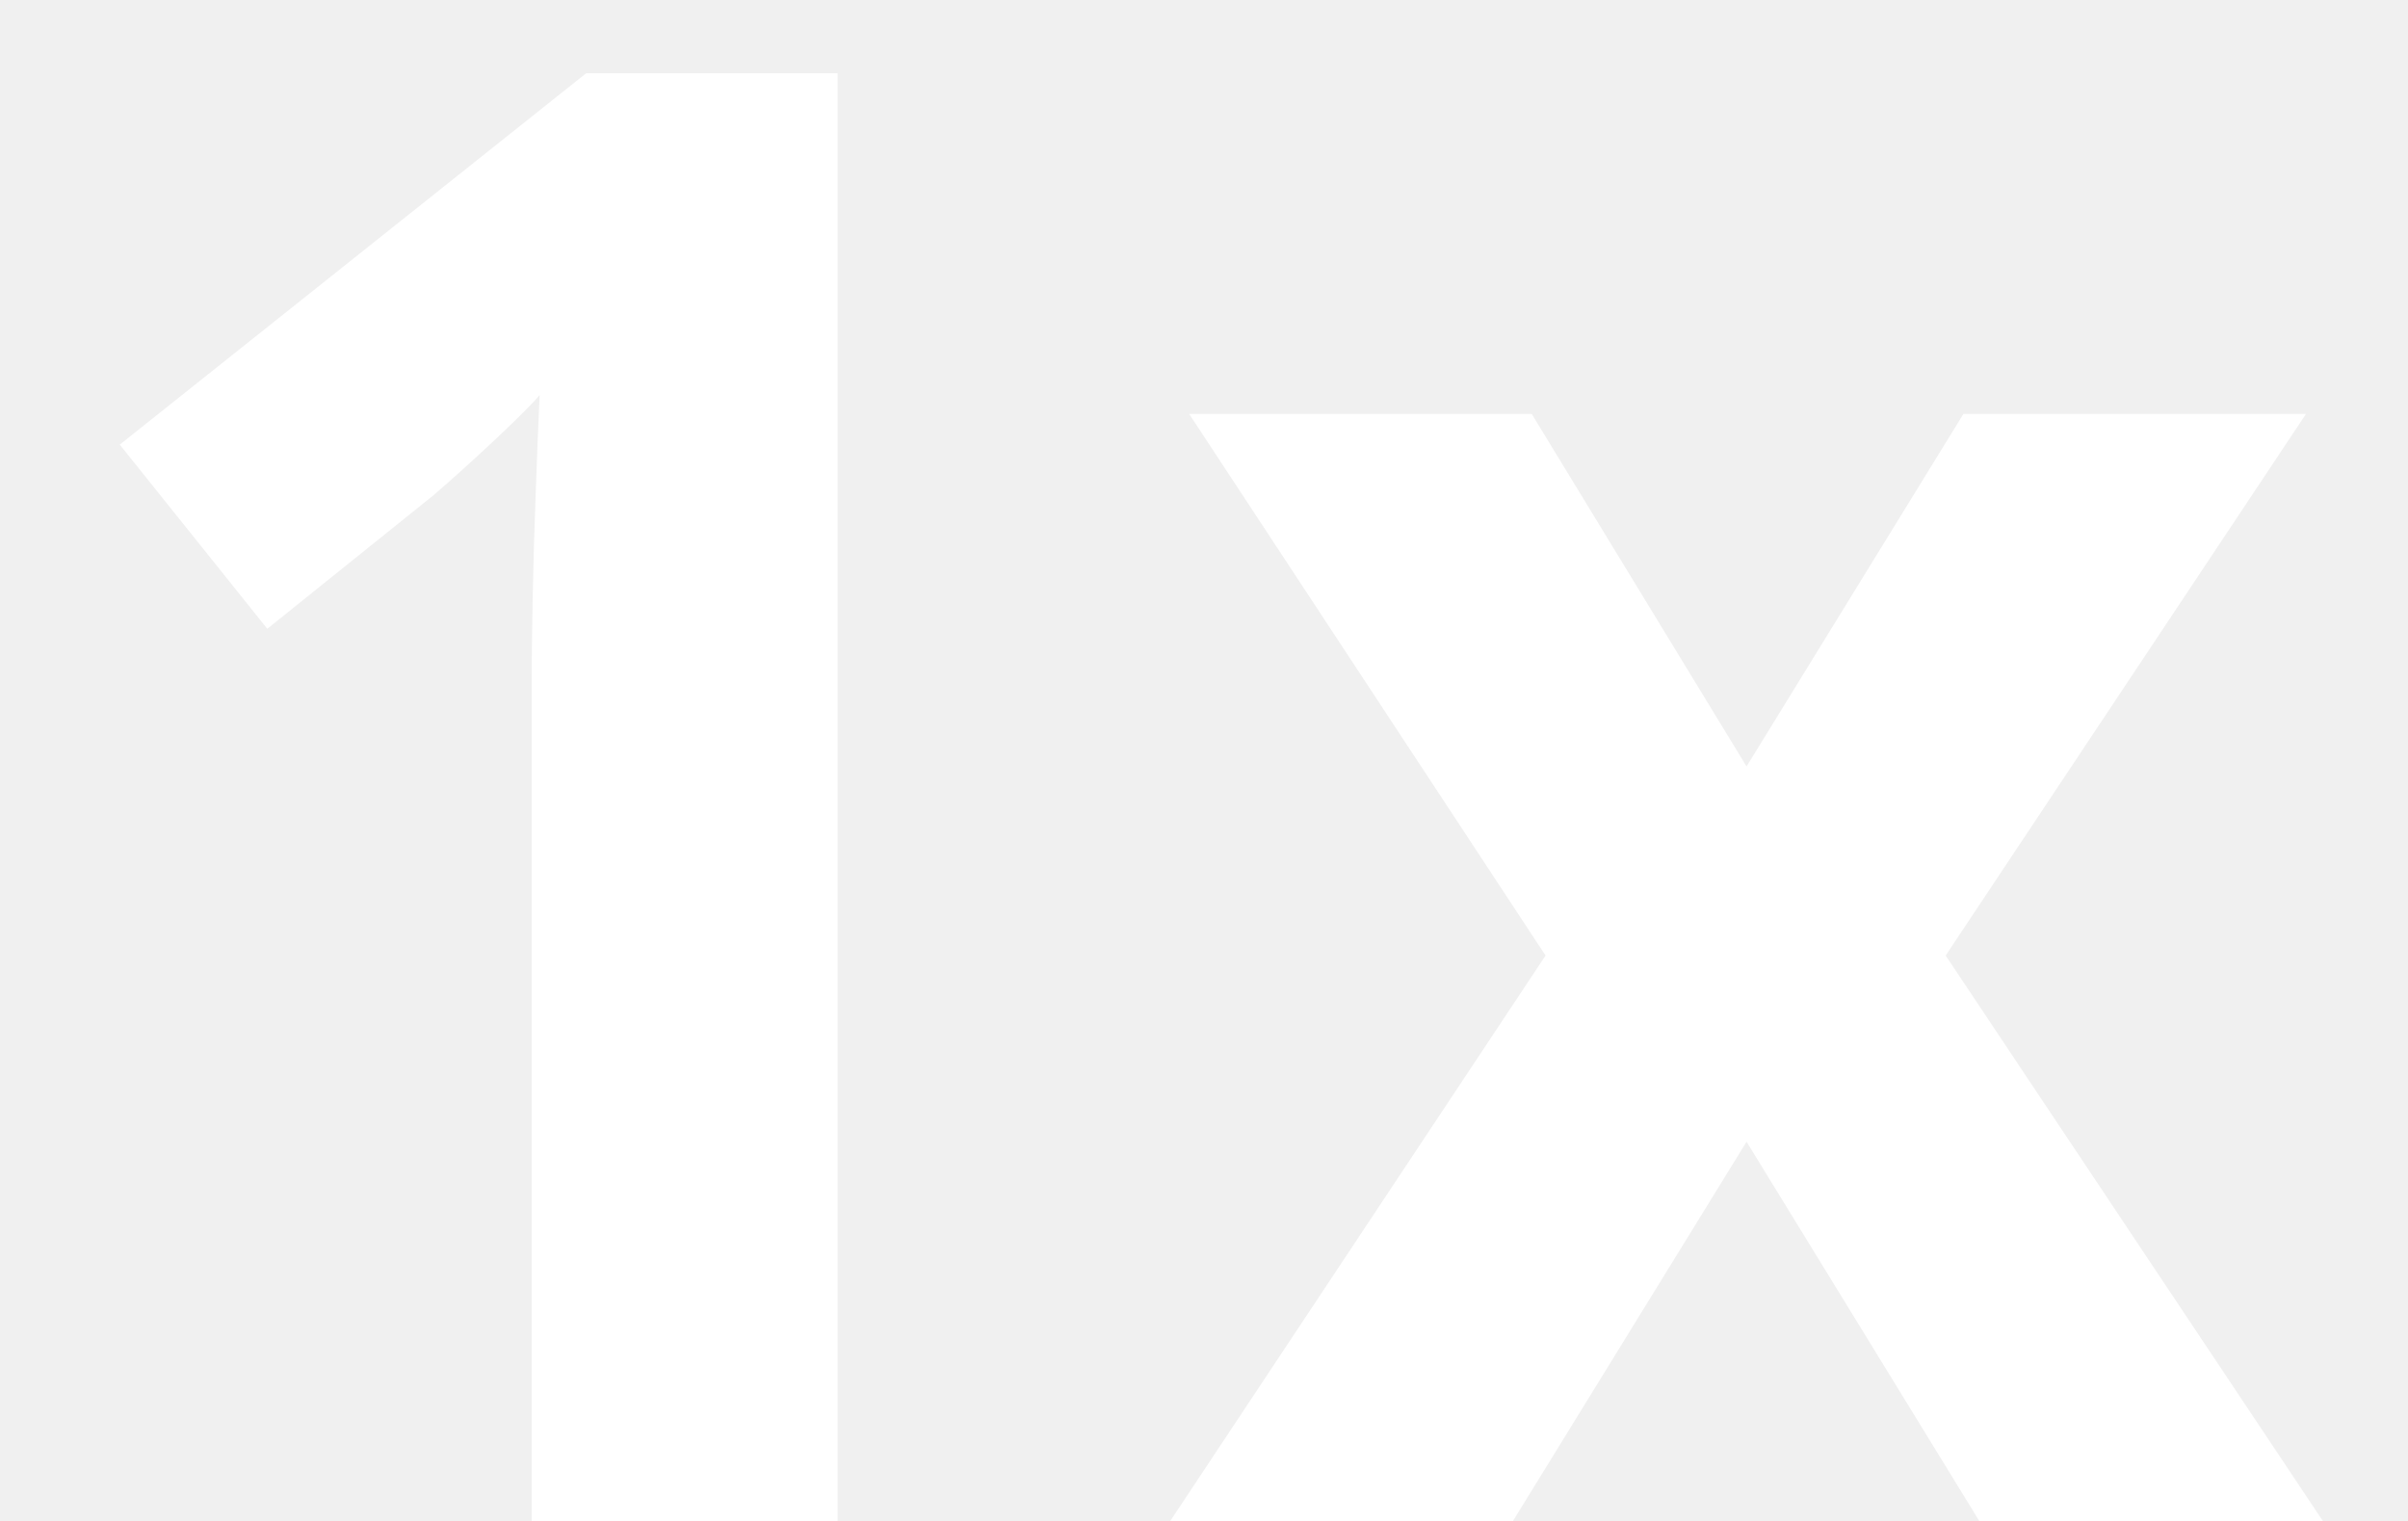
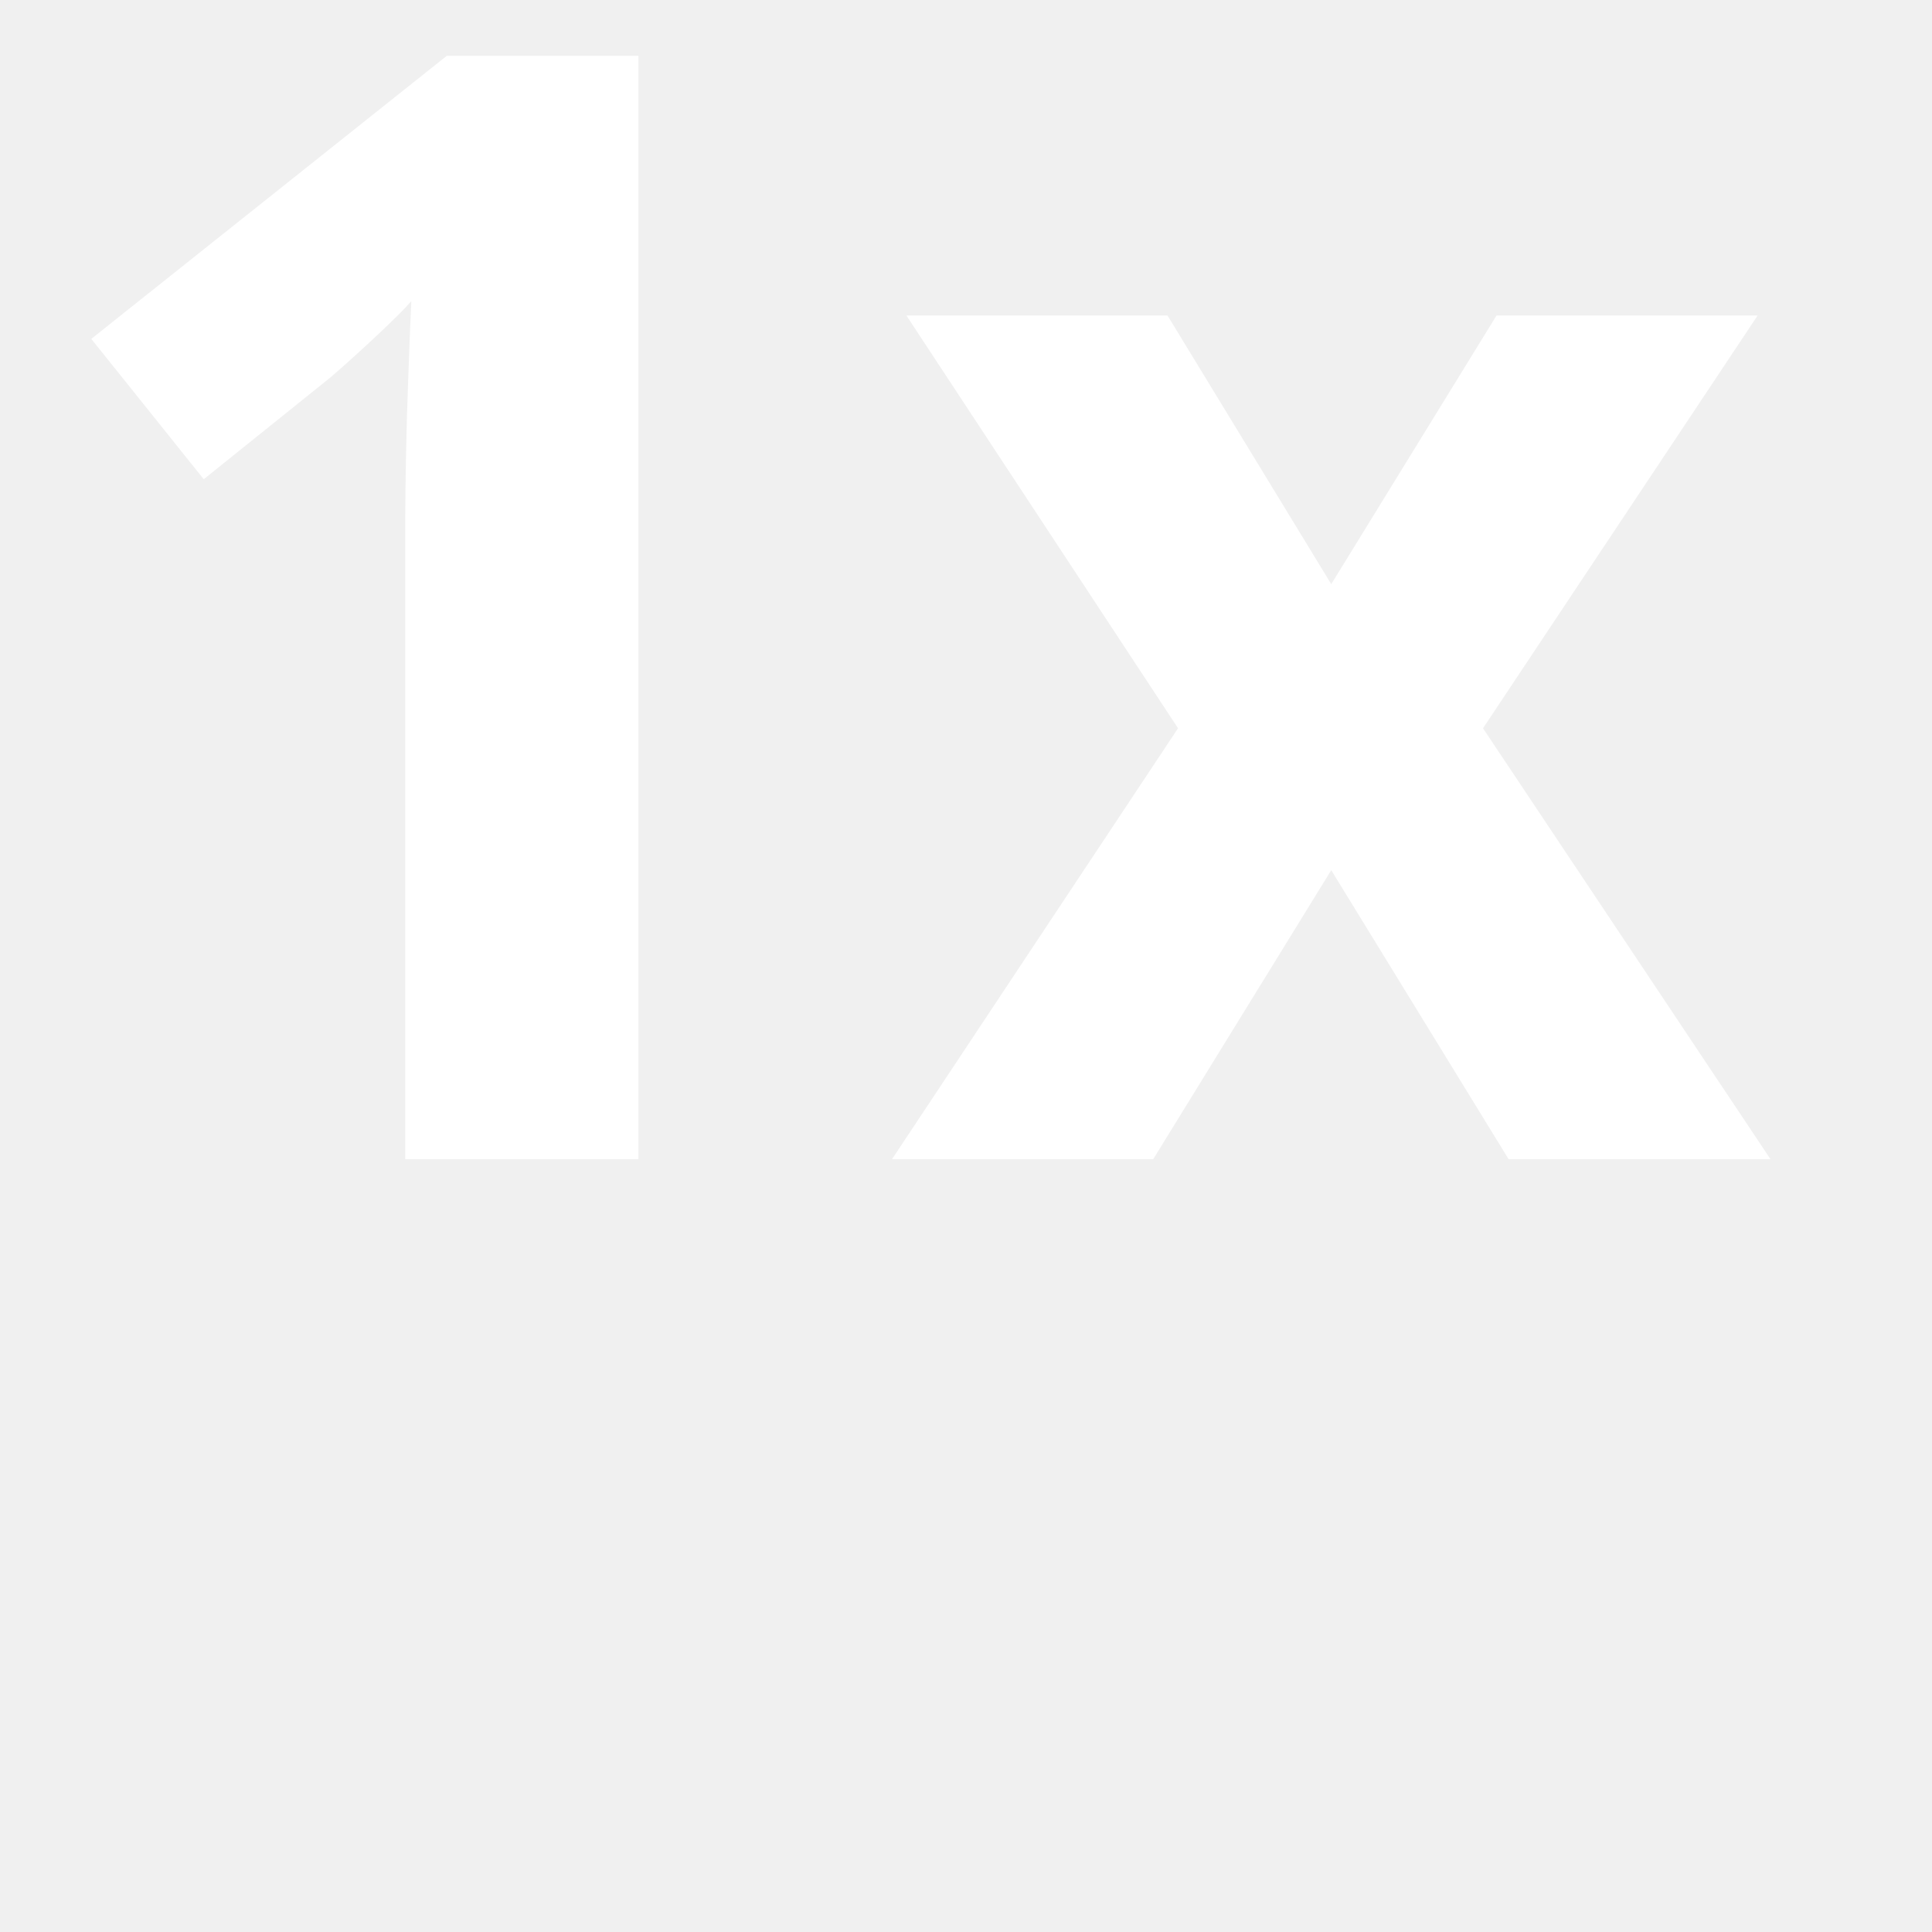
- <svg xmlns="http://www.w3.org/2000/svg" width="19" height="12" viewBox="0 0 19 12" fill="none">
+ <svg xmlns="http://www.w3.org/2000/svg" width="20" height="20" viewBox="0 0 20 20" fill="none">
  <path d="M6.609 12H4.195V5.391C4.195 5.208 4.198 4.984 4.203 4.719C4.208 4.448 4.216 4.172 4.227 3.891C4.237 3.604 4.247 3.346 4.258 3.117C4.201 3.185 4.083 3.302 3.906 3.469C3.734 3.63 3.573 3.776 3.422 3.906L2.109 4.961L0.945 3.508L4.625 0.578H6.609V12ZM12.195 7.539L9.383 3.266H12.086L13.781 6.047L15.492 3.266H18.195L15.352 7.539L18.328 12H15.617L13.781 9.008L11.938 12H9.234L12.195 7.539Z" fill="white" />
</svg>
